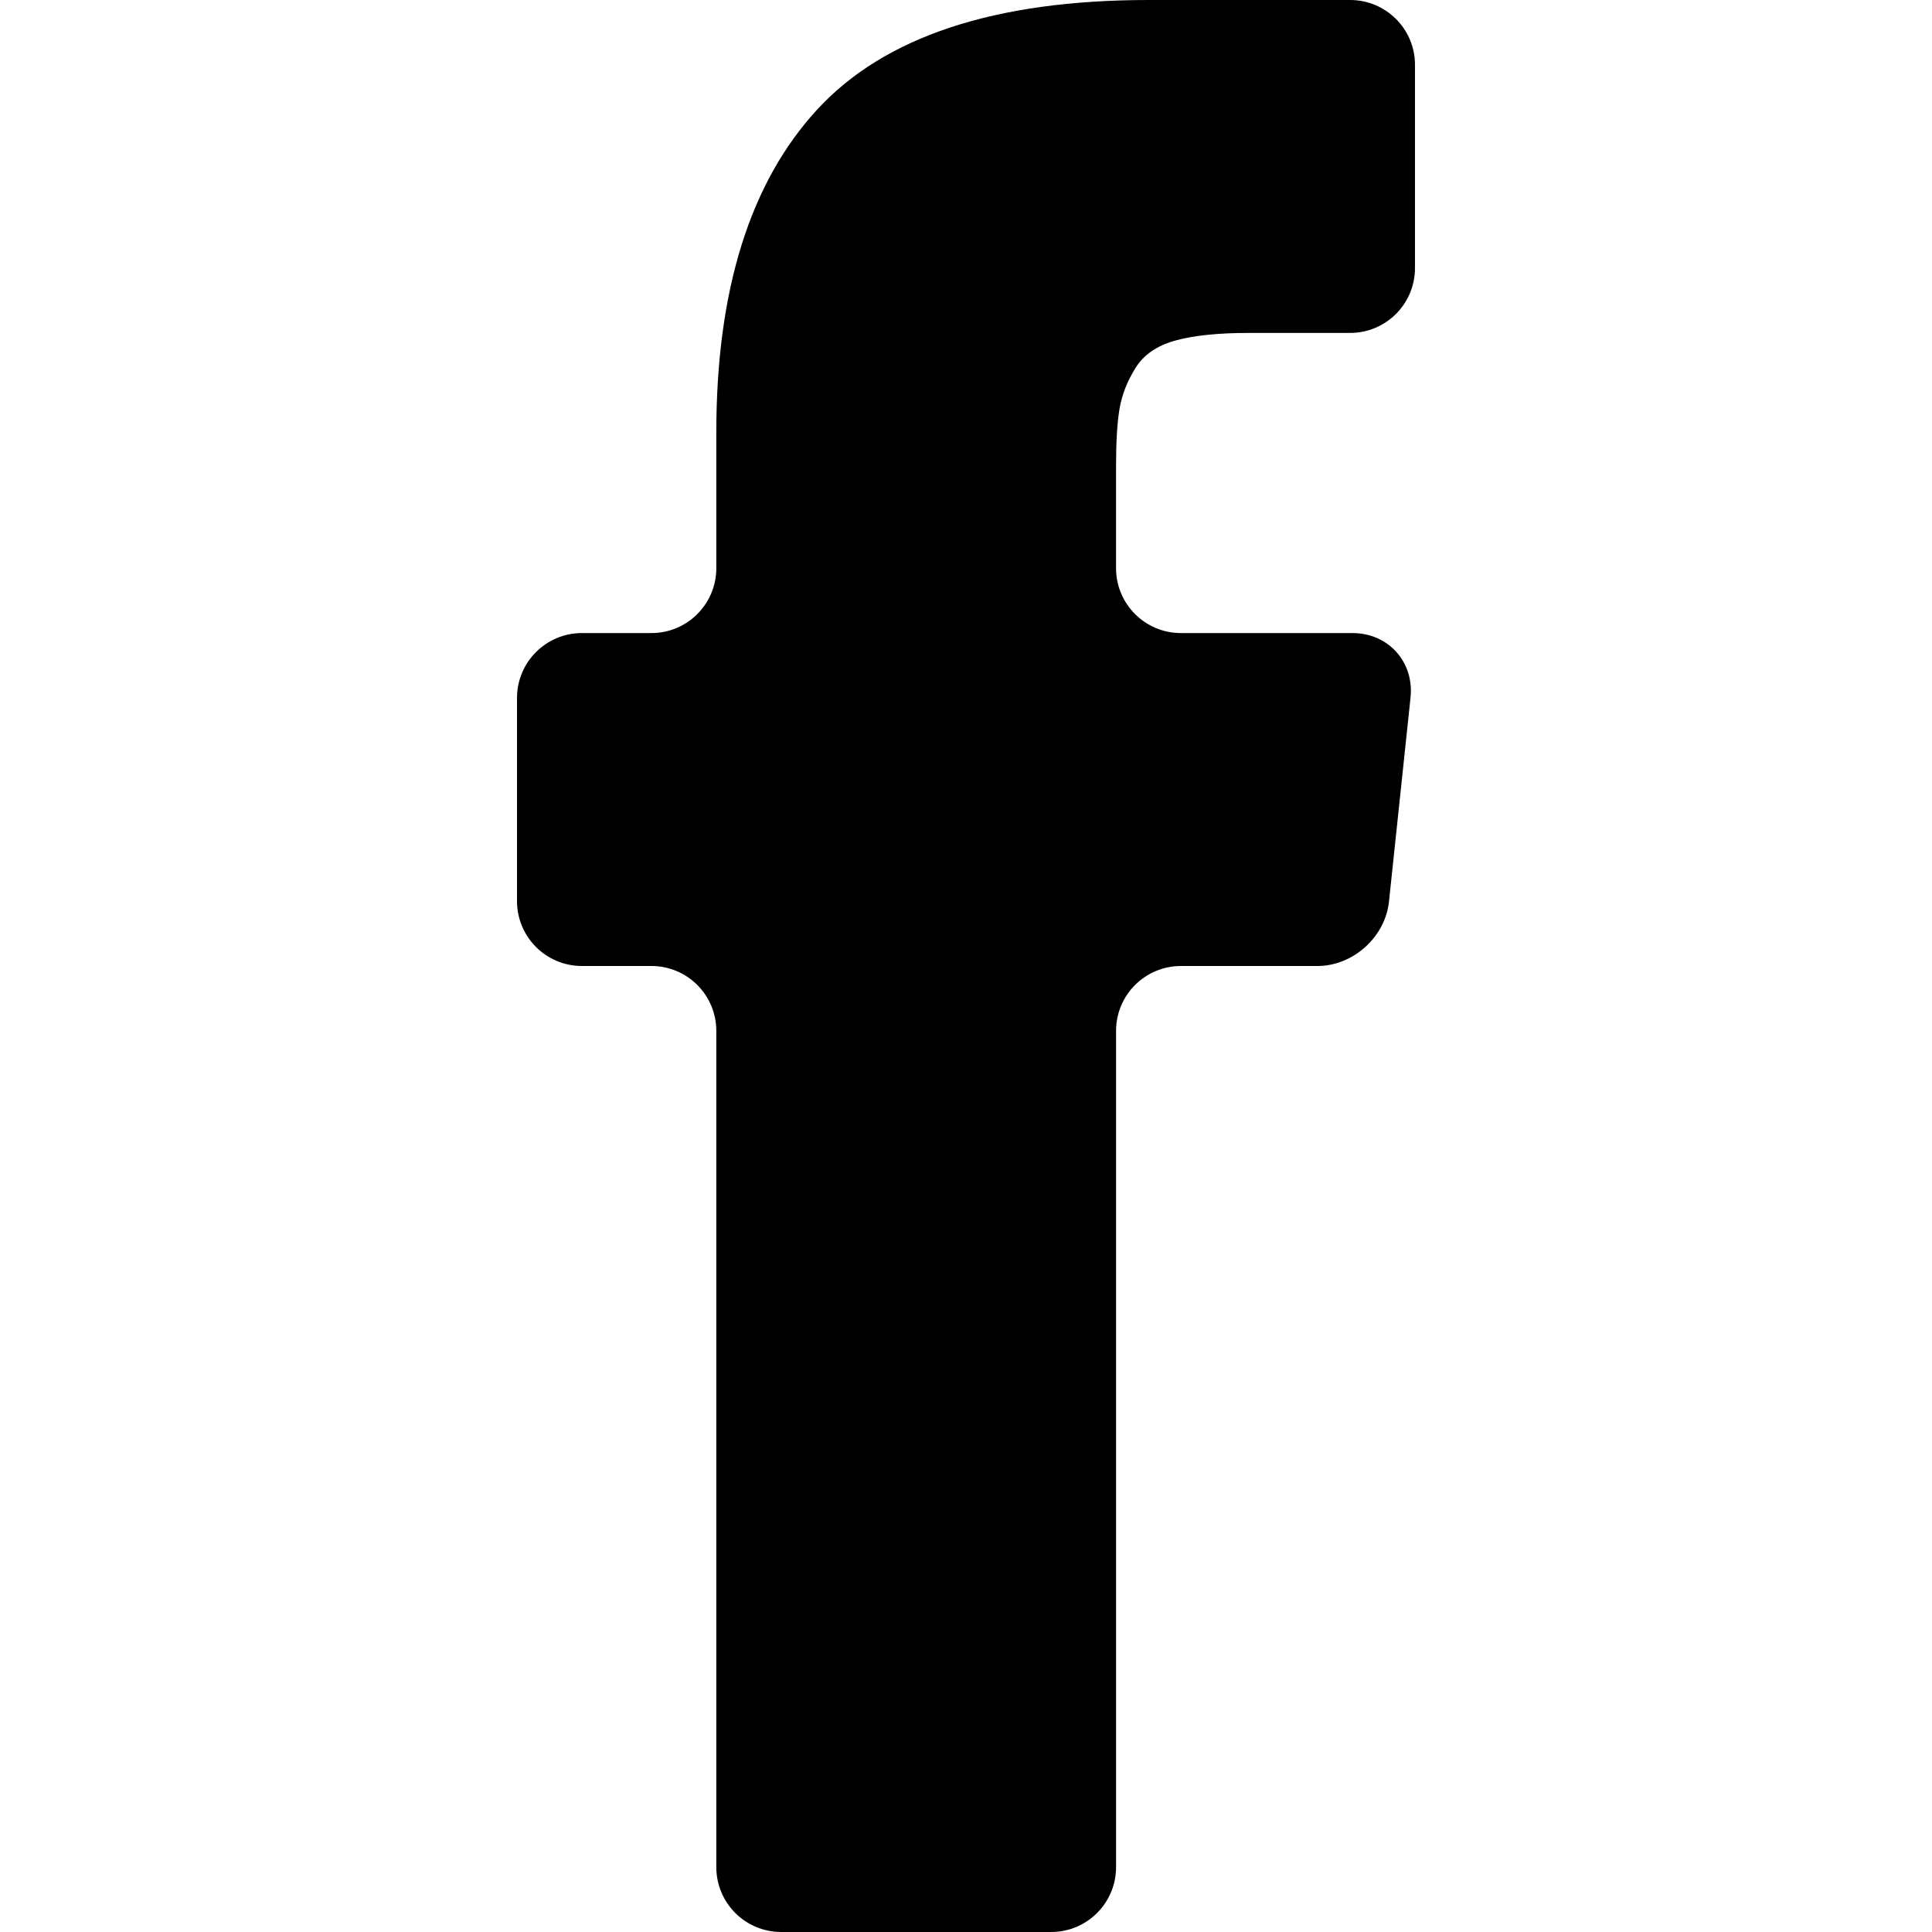
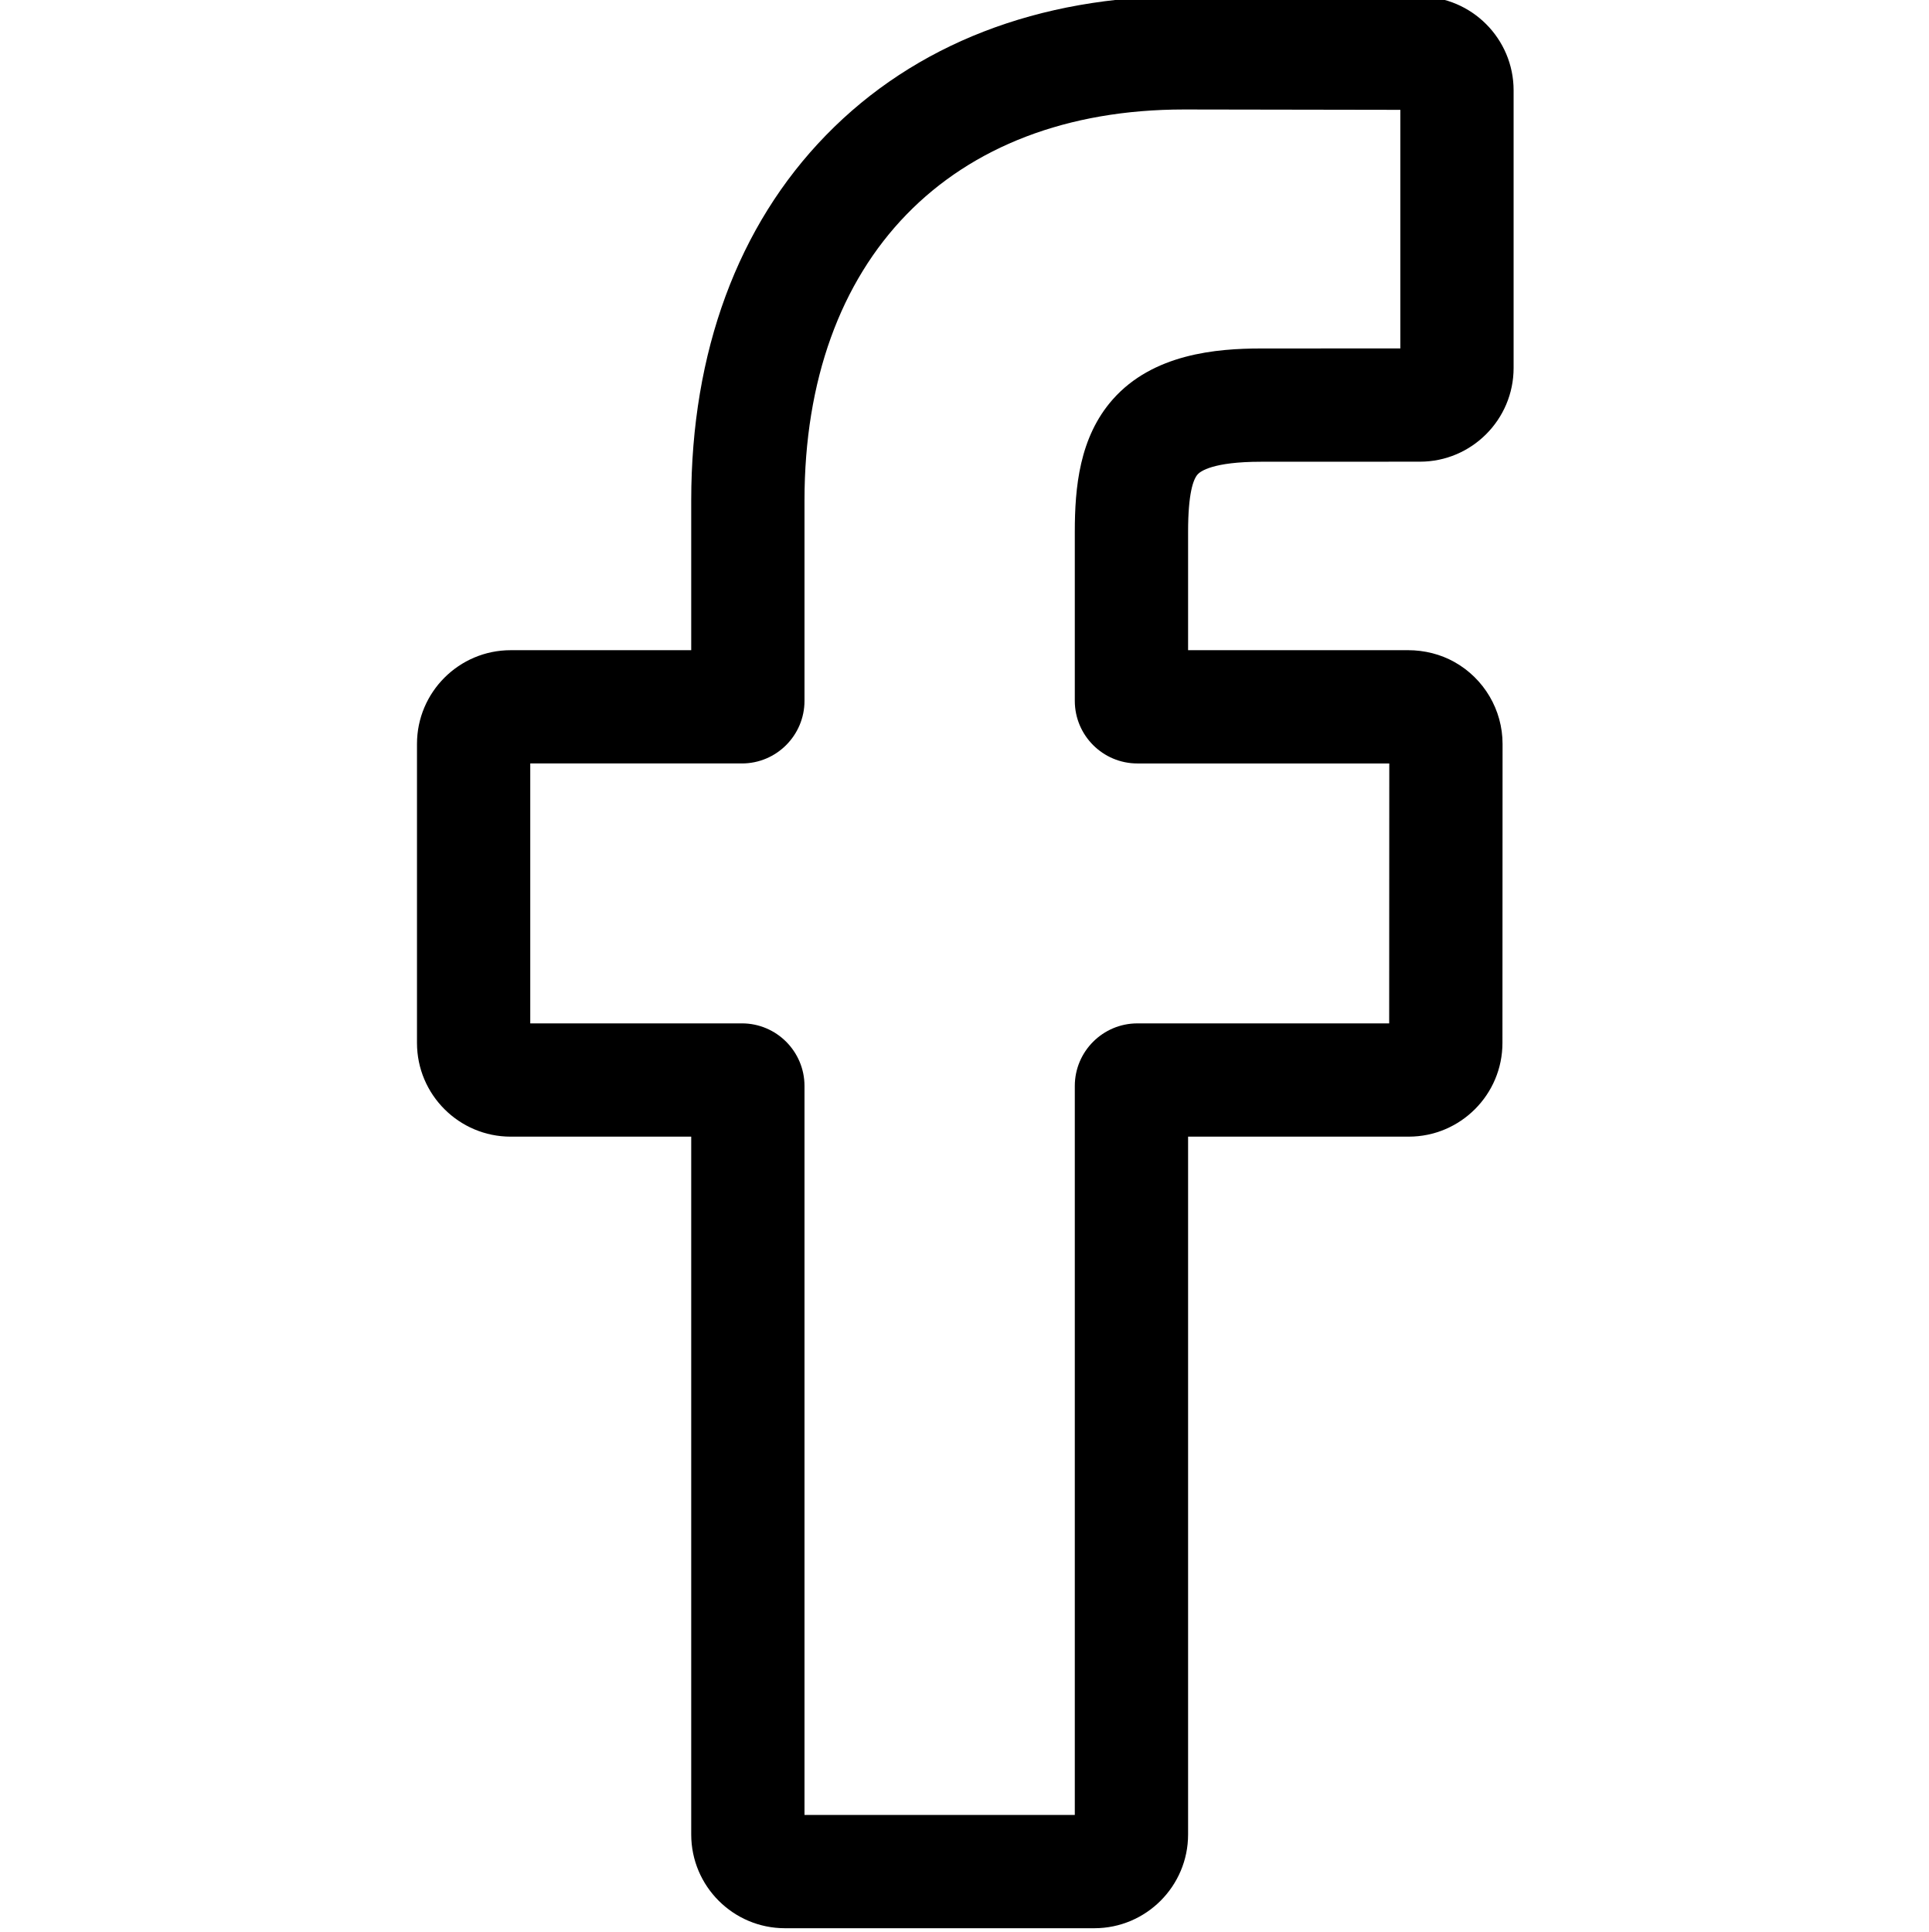
- <svg xmlns="http://www.w3.org/2000/svg" version="1.1" id="Capa_1" x="0px" y="0px" width="546.773px" height="546.773px" viewBox="0 0 546.773 546.773" style="enable-background:new 0 0 546.773 546.773;" xml:space="preserve">
-   <g>
-     <g>
-       <path d="M382.1,0h-56.953c-43.574,0-74.872,10.343-93.893,31.022c-19.027,20.686-28.532,51.151-28.532,91.408v38.373    c0,10.141-8.219,18.36-18.36,18.36H164.68c-10.141,0-18.36,8.219-18.36,18.36v57.503c0,10.141,8.219,18.36,18.36,18.36h19.682    c10.141,0,18.36,8.219,18.36,18.36v236.666c0,10.141,8.219,18.36,18.36,18.36h76.414c10.141,0,18.36-8.22,18.36-18.36V291.747    c0-10.142,8.22-18.36,18.36-18.36h38.592c10.142,0,19.224-8.176,20.289-18.256l6.095-57.712    c1.065-10.085-6.291-18.256-16.433-18.256h-48.549c-10.141,0-18.36-8.219-18.36-18.36v-28.752c0-7.075,0.331-12.552,0.997-16.426    c0.661-3.868,2.154-7.681,4.48-11.445c2.319-3.757,6.083-6.358,11.279-7.797c5.195-1.438,12.111-2.16,20.734-2.16h28.752    c10.141,0,18.359-8.219,18.359-18.36V18.36C400.459,8.219,392.24,0,382.1,0z" />
-     </g>
-   </g>
-   <g>
- </g>
-   <g>
- </g>
-   <g>
- </g>
-   <g>
- </g>
-   <g>
- </g>
-   <g>
- </g>
-   <g>
- </g>
-   <g>
- </g>
-   <g>
- </g>
-   <g>
- </g>
-   <g>
- </g>
-   <g>
- </g>
-   <g>
- </g>
-   <g>
- </g>
-   <g>
- </g>
+ <svg xmlns="http://www.w3.org/2000/svg" viewBox="-110 1 511 512">
+   <path d="m180 512h-81.992c-13.695 0-24.836-11.141-24.836-24.836v-184.938h-47.836c-13.695 0-24.836-11.145-24.836-24.836v-79.246c0-13.695 11.141-24.836 24.836-24.836h47.836v-39.684c0-39.348 12.355-72.824 35.727-96.805 23.477-24.09 56.285-36.82 94.879-36.82l62.531.102c13.672.023 24.793 11.164 24.793 24.836v73.578c0 13.695-11.137 24.836-24.828 24.836l-42.102.016c-12.84 0-16.109 2.574-16.809 3.363-1.152 1.309-2.523 5.008-2.523 15.223v31.352h58.27c4.387 0 8.637 1.082 12.289 3.121 7.879 4.402 12.777 12.727 12.777 21.723l-.031 79.246c0 13.688-11.141 24.828-24.836 24.828h-58.469v184.941c0 13.695-11.145 24.836-24.84 24.836zm-76.812-30.016h71.633v-193.195c0-9.145 7.441-16.582 16.582-16.582h66.727l.027-68.883h-66.758c-9.141 0-16.578-7.438-16.578-16.582v-44.789c0-11.727 1.191-25.062 10.043-35.086 10.695-12.117 27.551-13.516 39.301-13.516l36.922-.016v-63.227l-57.332-.094c-62.023 0-100.566 39.703-100.566 103.609v53.117c0 9.141-7.438 16.582-16.578 16.582h-56.094v68.883h56.094c9.141 0 16.578 7.438 16.578 16.582zm163.062-451.867h.004zm0 0" />
</svg>
